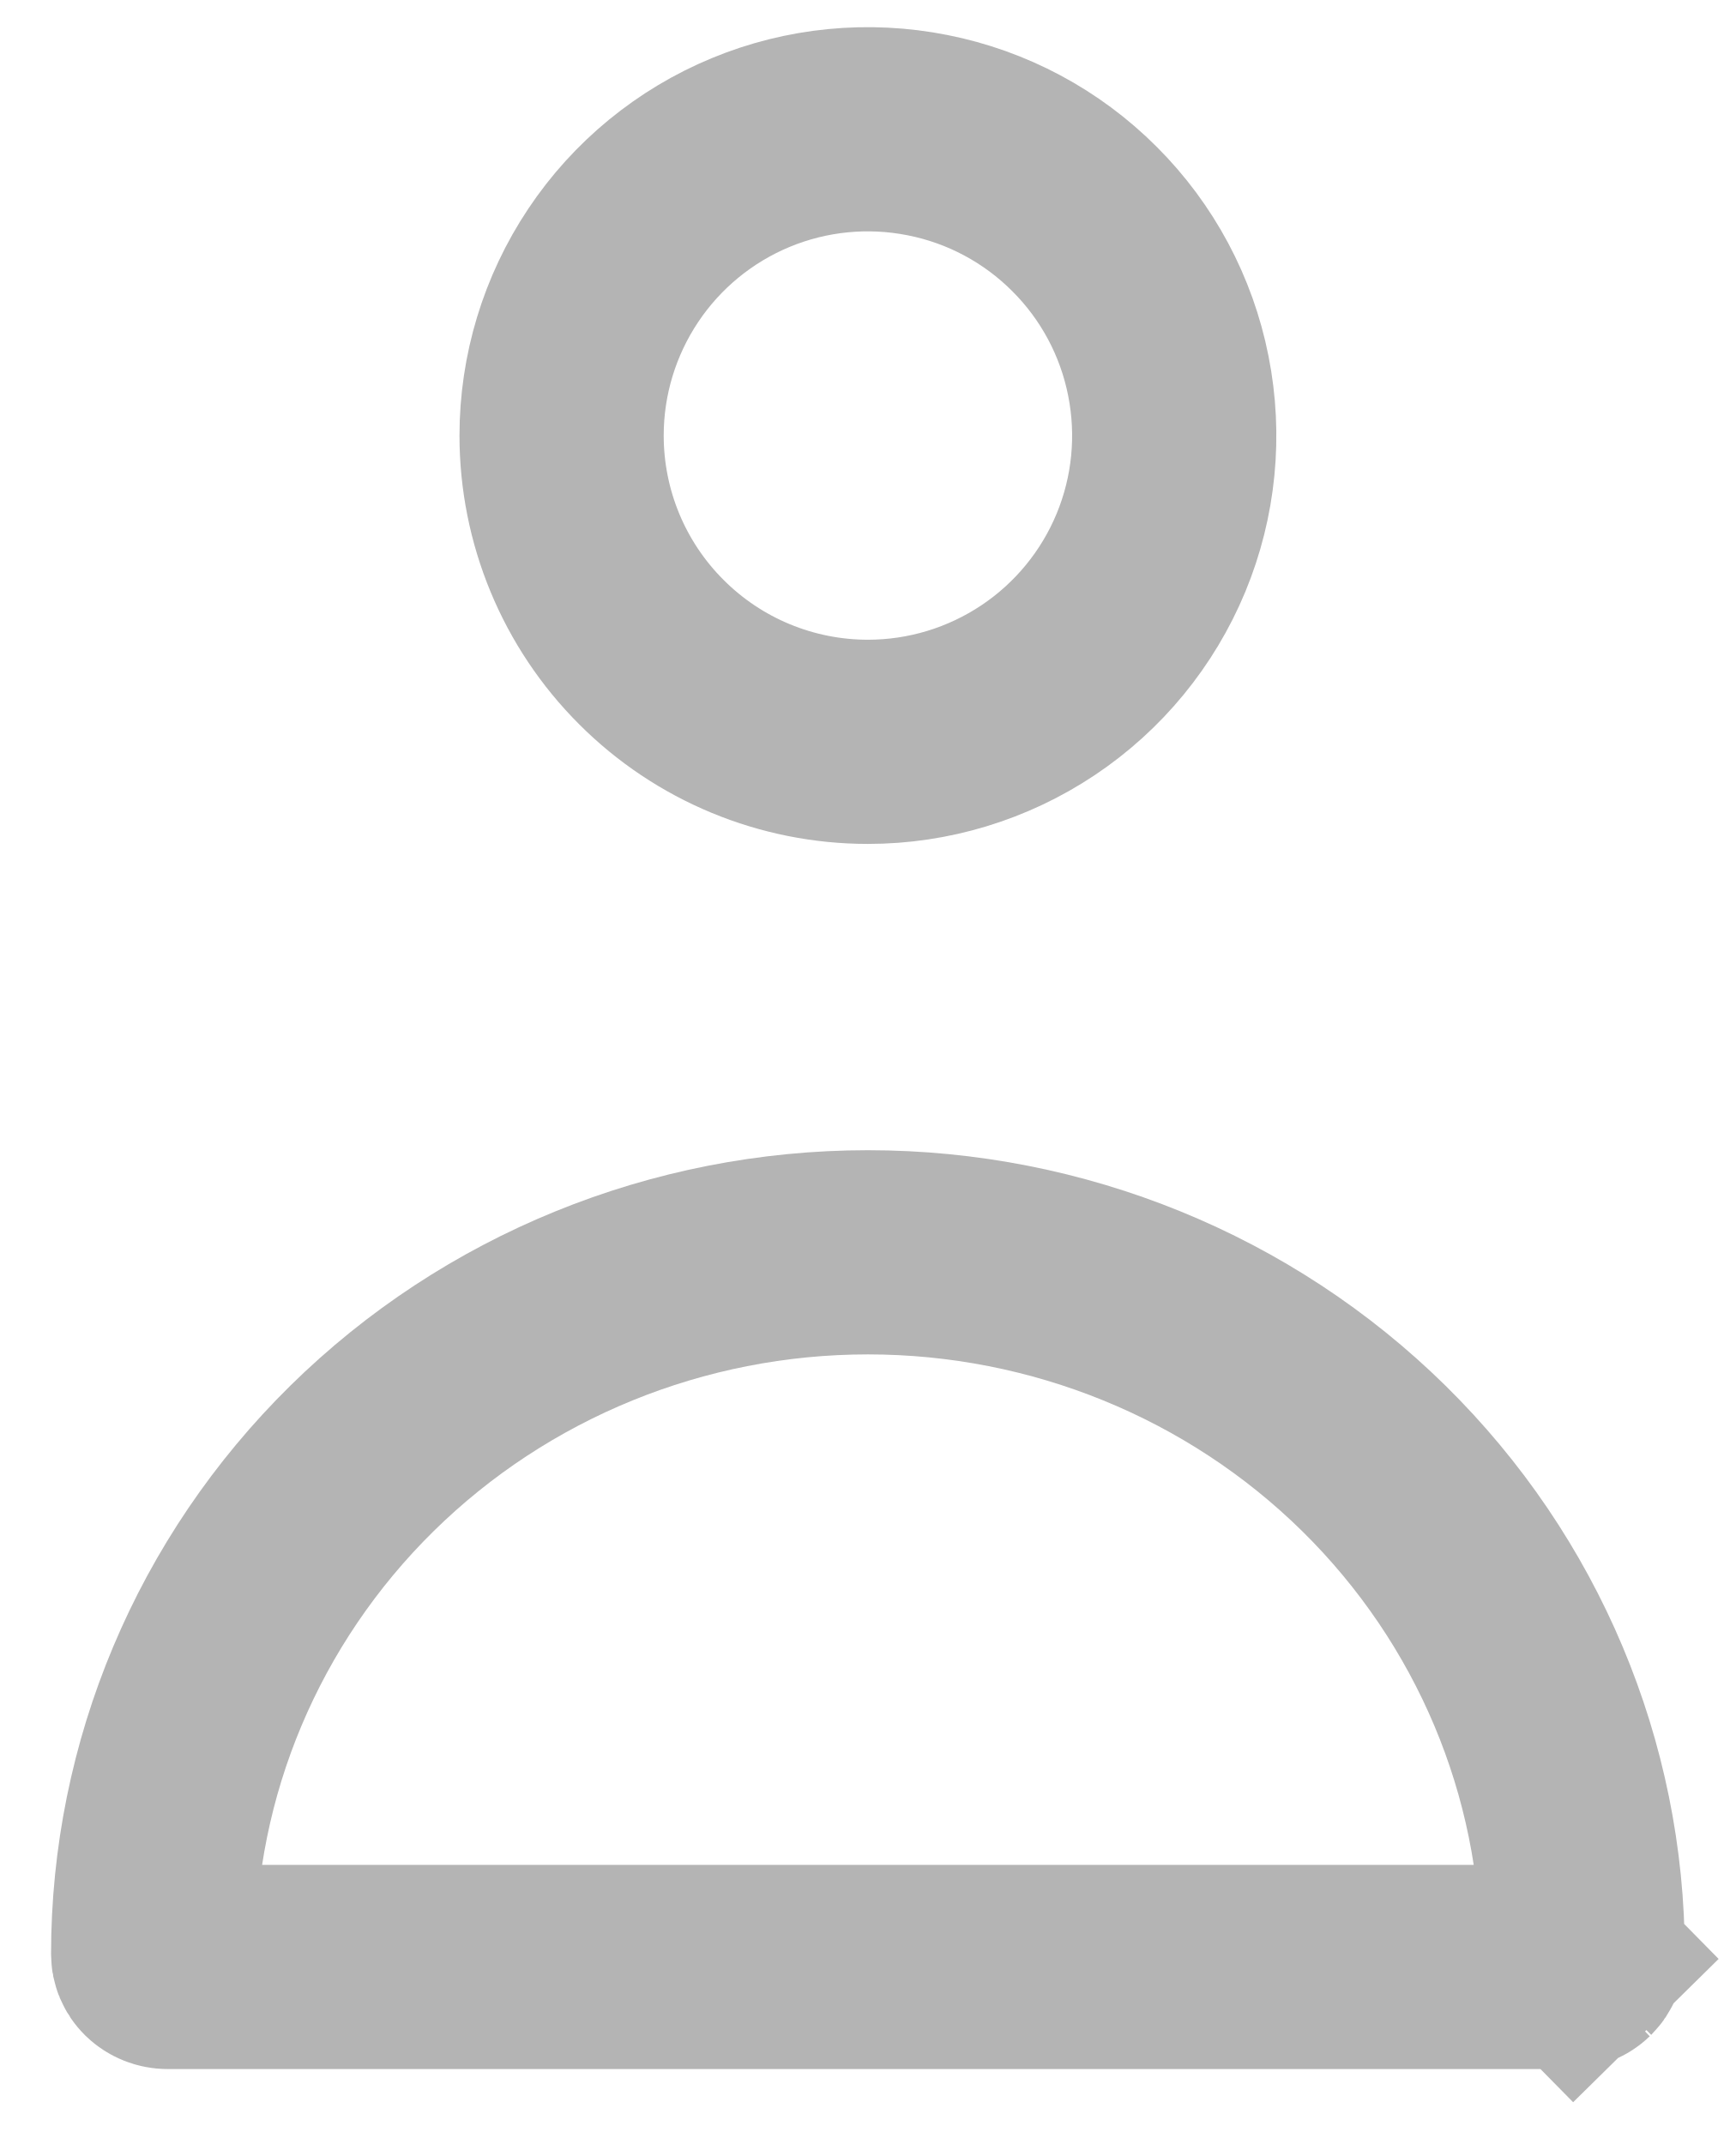
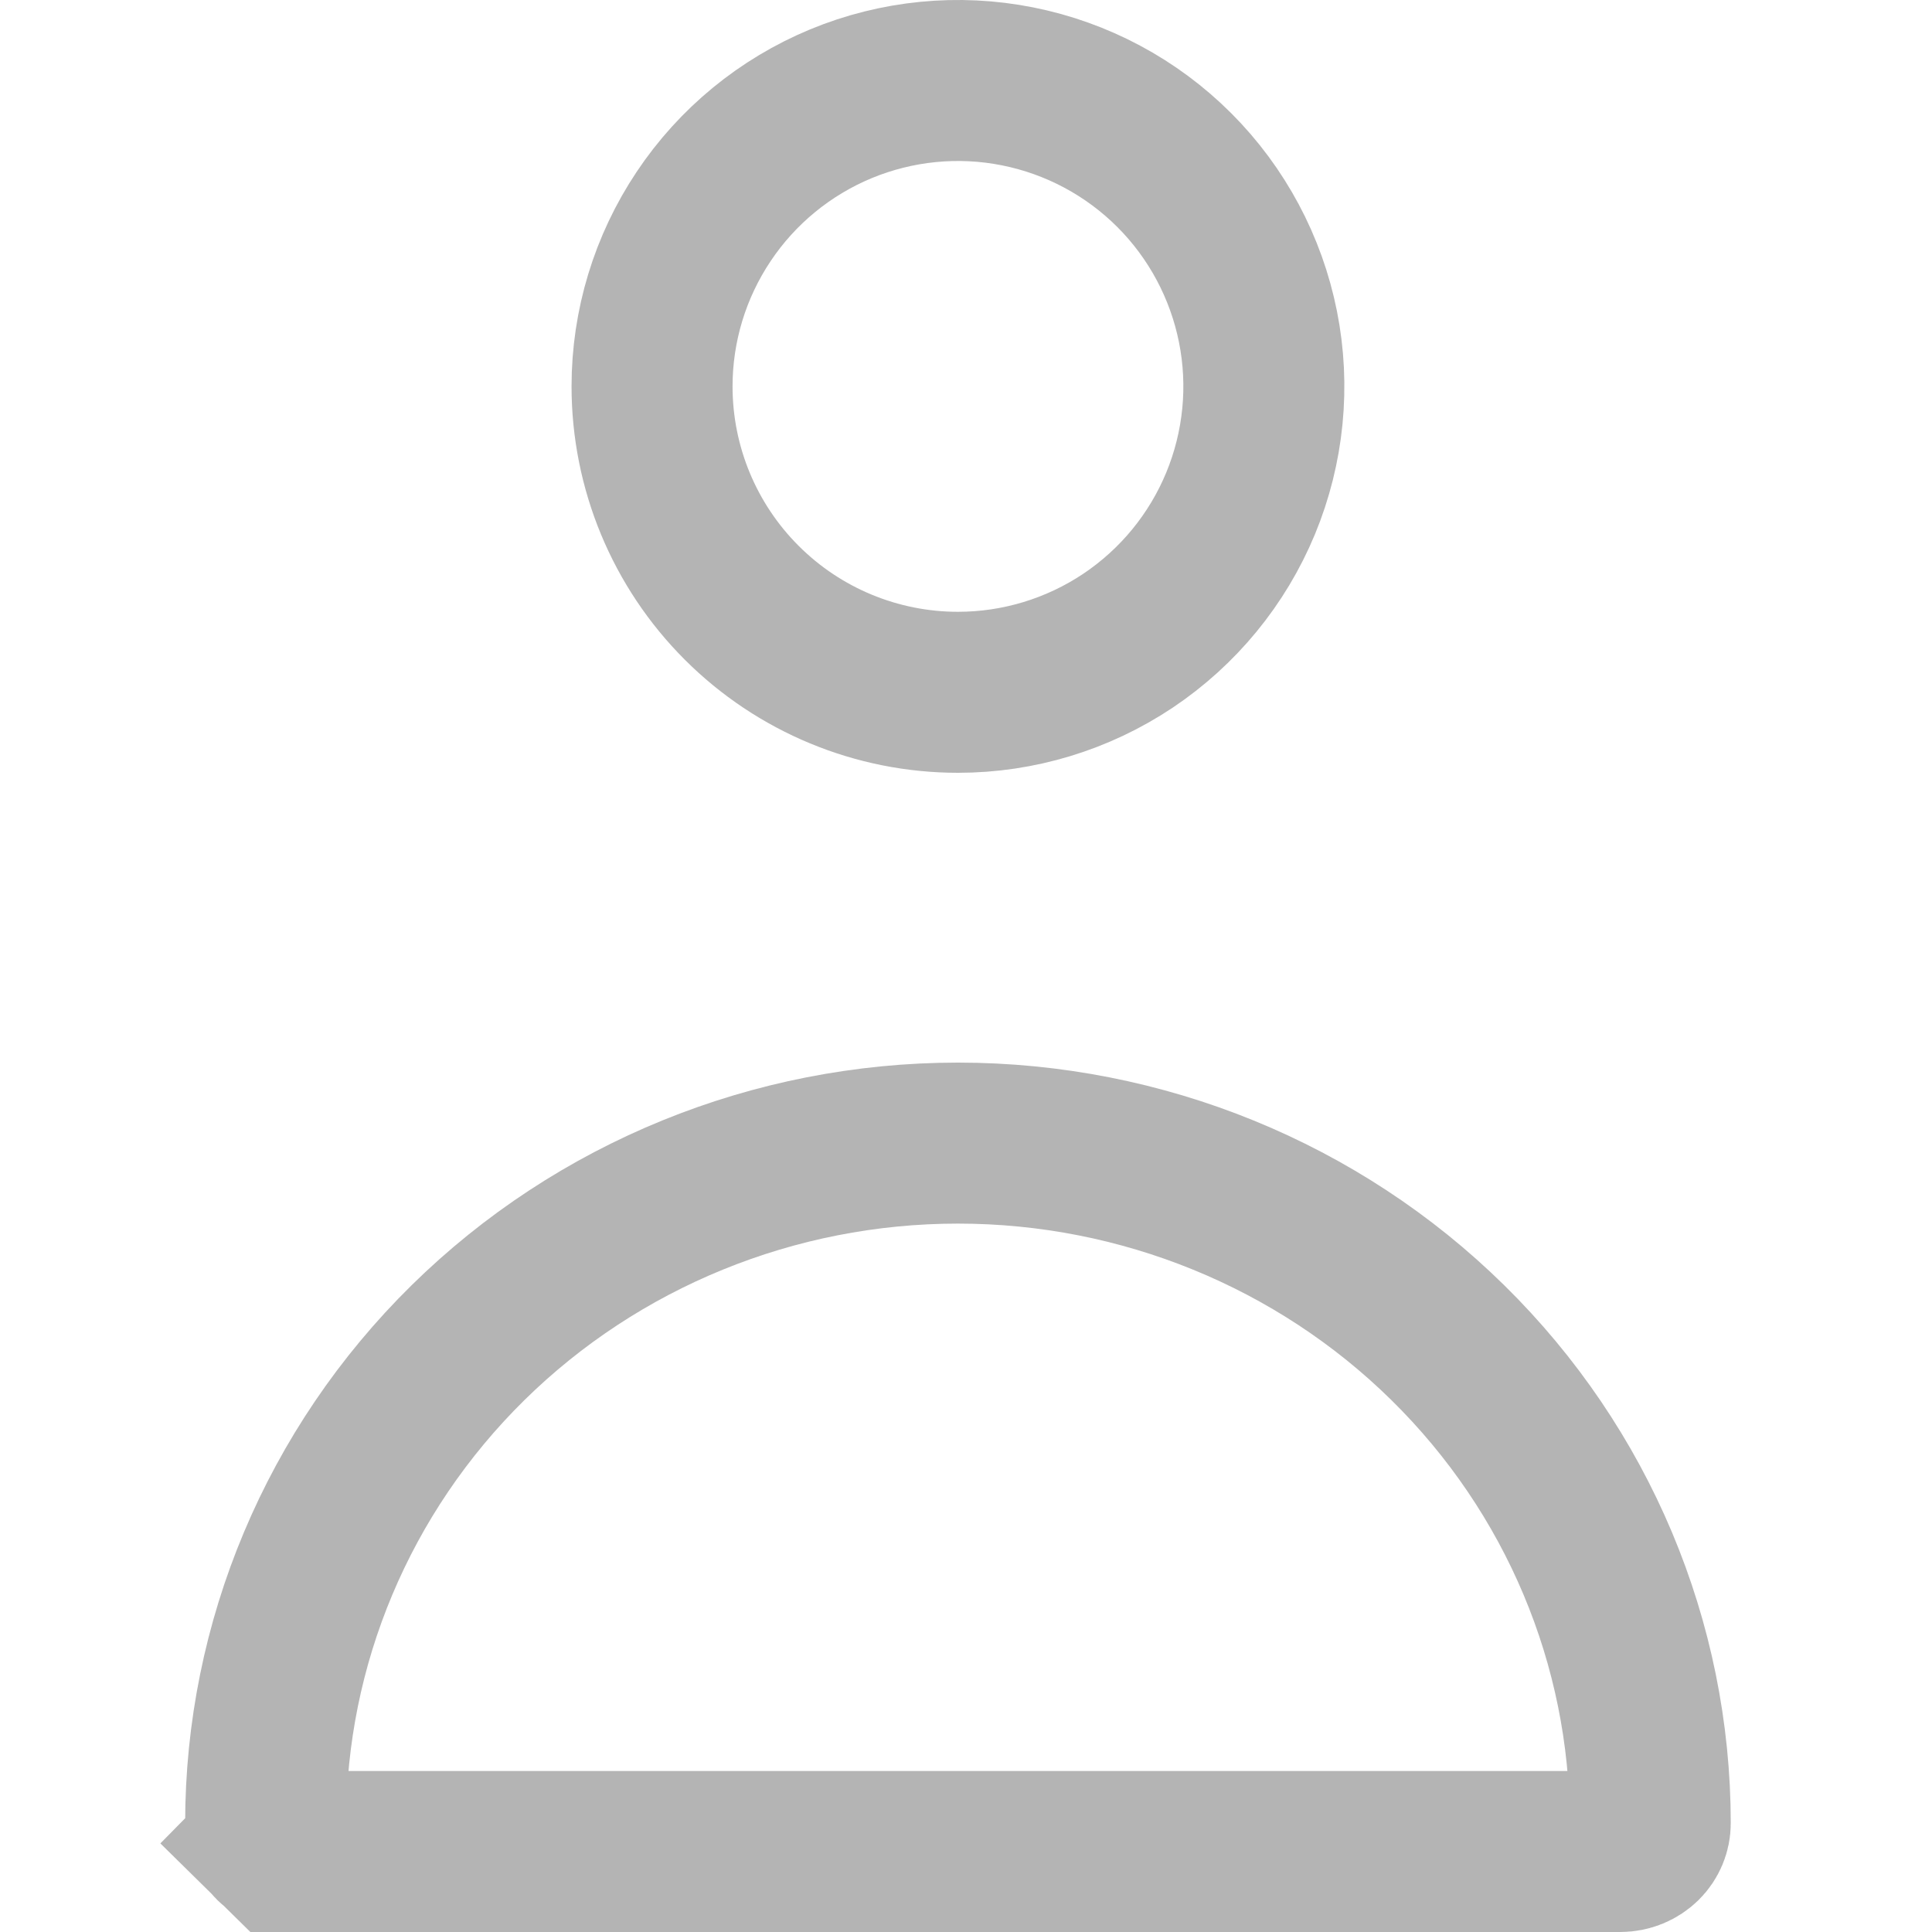
- <svg xmlns="http://www.w3.org/2000/svg" width="17" height="21" viewBox="0 0 17 21" fill="none">
-   <path d="M10.167 6.76C9.673 7.09 9.093 7.266 8.5 7.266C7.704 7.266 6.941 6.95 6.379 6.387C5.816 5.825 5.5 5.062 5.5 4.266C5.5 3.673 5.676 3.093 6.006 2.599C6.335 2.106 6.804 1.721 7.352 1.494C7.9 1.267 8.503 1.208 9.085 1.324C9.667 1.439 10.202 1.725 10.621 2.145C11.041 2.564 11.327 3.099 11.442 3.681C11.558 4.263 11.499 4.866 11.272 5.414C11.045 5.962 10.66 6.431 10.167 6.76Z" stroke="#B4B4B4" stroke-width="2" />
-   <path d="M15.464 19.224C15.438 19.249 15.4 19.266 15.357 19.266H1.643C1.6 19.266 1.562 19.249 1.536 19.224C1.511 19.199 1.5 19.169 1.5 19.141C1.5 17.323 2.234 15.576 3.545 14.285C4.856 12.994 6.638 12.266 8.5 12.266C10.362 12.266 12.144 12.994 13.455 14.285C14.766 15.576 15.5 17.323 15.5 19.141C15.5 19.169 15.489 19.199 15.464 19.224L16.119 19.889L15.464 19.224Z" stroke="#B4B4B4" stroke-width="2" />
+ <svg xmlns="http://www.w3.org/2000/svg" width="24" height="24" viewBox="0 0 24 24" fill="none">
+   <path d="M14.011 7.96C13.386 8.377 12.652 8.6 11.9 8.6C10.892 8.6 9.926 8.2 9.213 7.487C8.5 6.774 8.1 5.808 8.1 4.8C8.1 4.048 8.323 3.314 8.741 2.689C9.158 2.064 9.752 1.577 10.446 1.289C11.14 1.002 11.904 0.926 12.641 1.073C13.379 1.22 14.056 1.582 14.587 2.113C15.118 2.644 15.48 3.322 15.627 4.059C15.774 4.796 15.698 5.56 15.411 6.254C15.123 6.949 14.636 7.542 14.011 7.96Z" stroke="#B4B4B4" stroke-width="2" />
+   <path d="M20.397 22.892C20.328 22.959 20.232 23 20.128 23H3.671C3.568 23 3.471 22.959 3.403 22.892L2.705 23.601L3.403 22.892C3.335 22.825 3.3 22.737 3.3 22.65C3.3 20.414 4.202 18.266 5.813 16.68C7.425 15.094 9.614 14.2 11.9 14.2C14.186 14.2 16.375 15.094 17.986 16.68C19.598 18.266 20.5 20.414 20.5 22.65C20.5 22.737 20.465 22.825 20.397 22.892Z" stroke="#B4B4B4" stroke-width="2" />
</svg>
